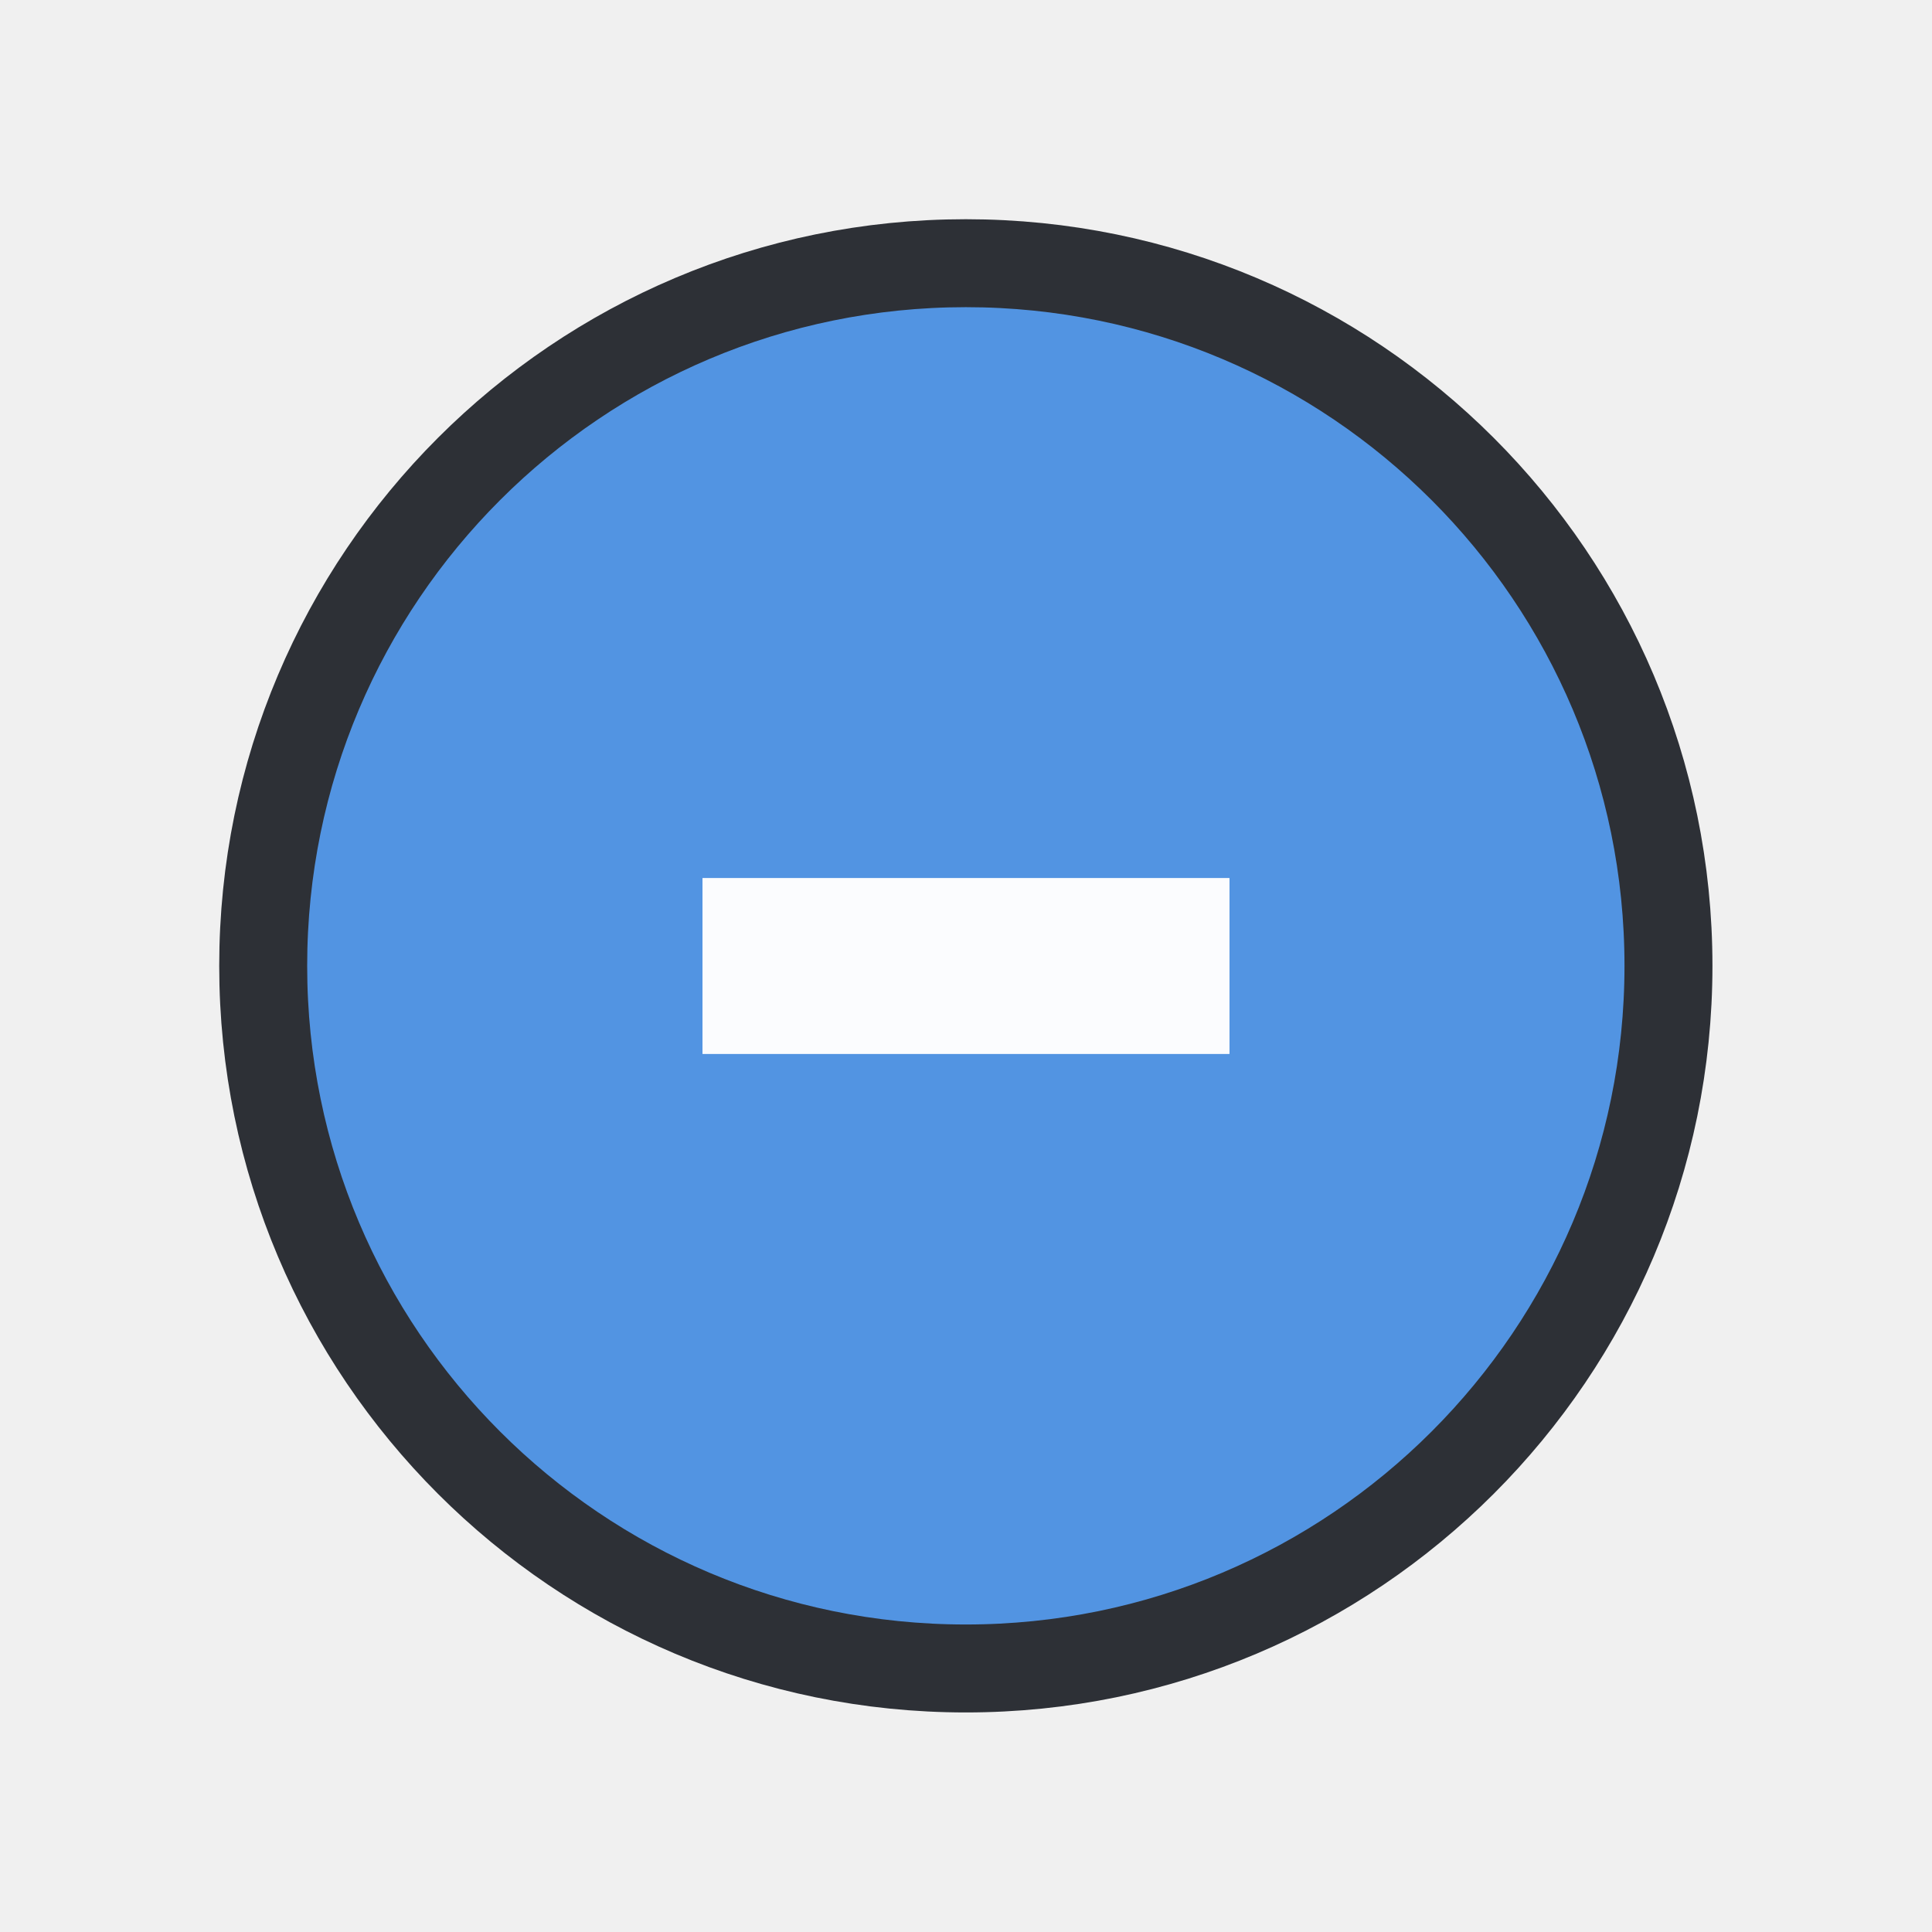
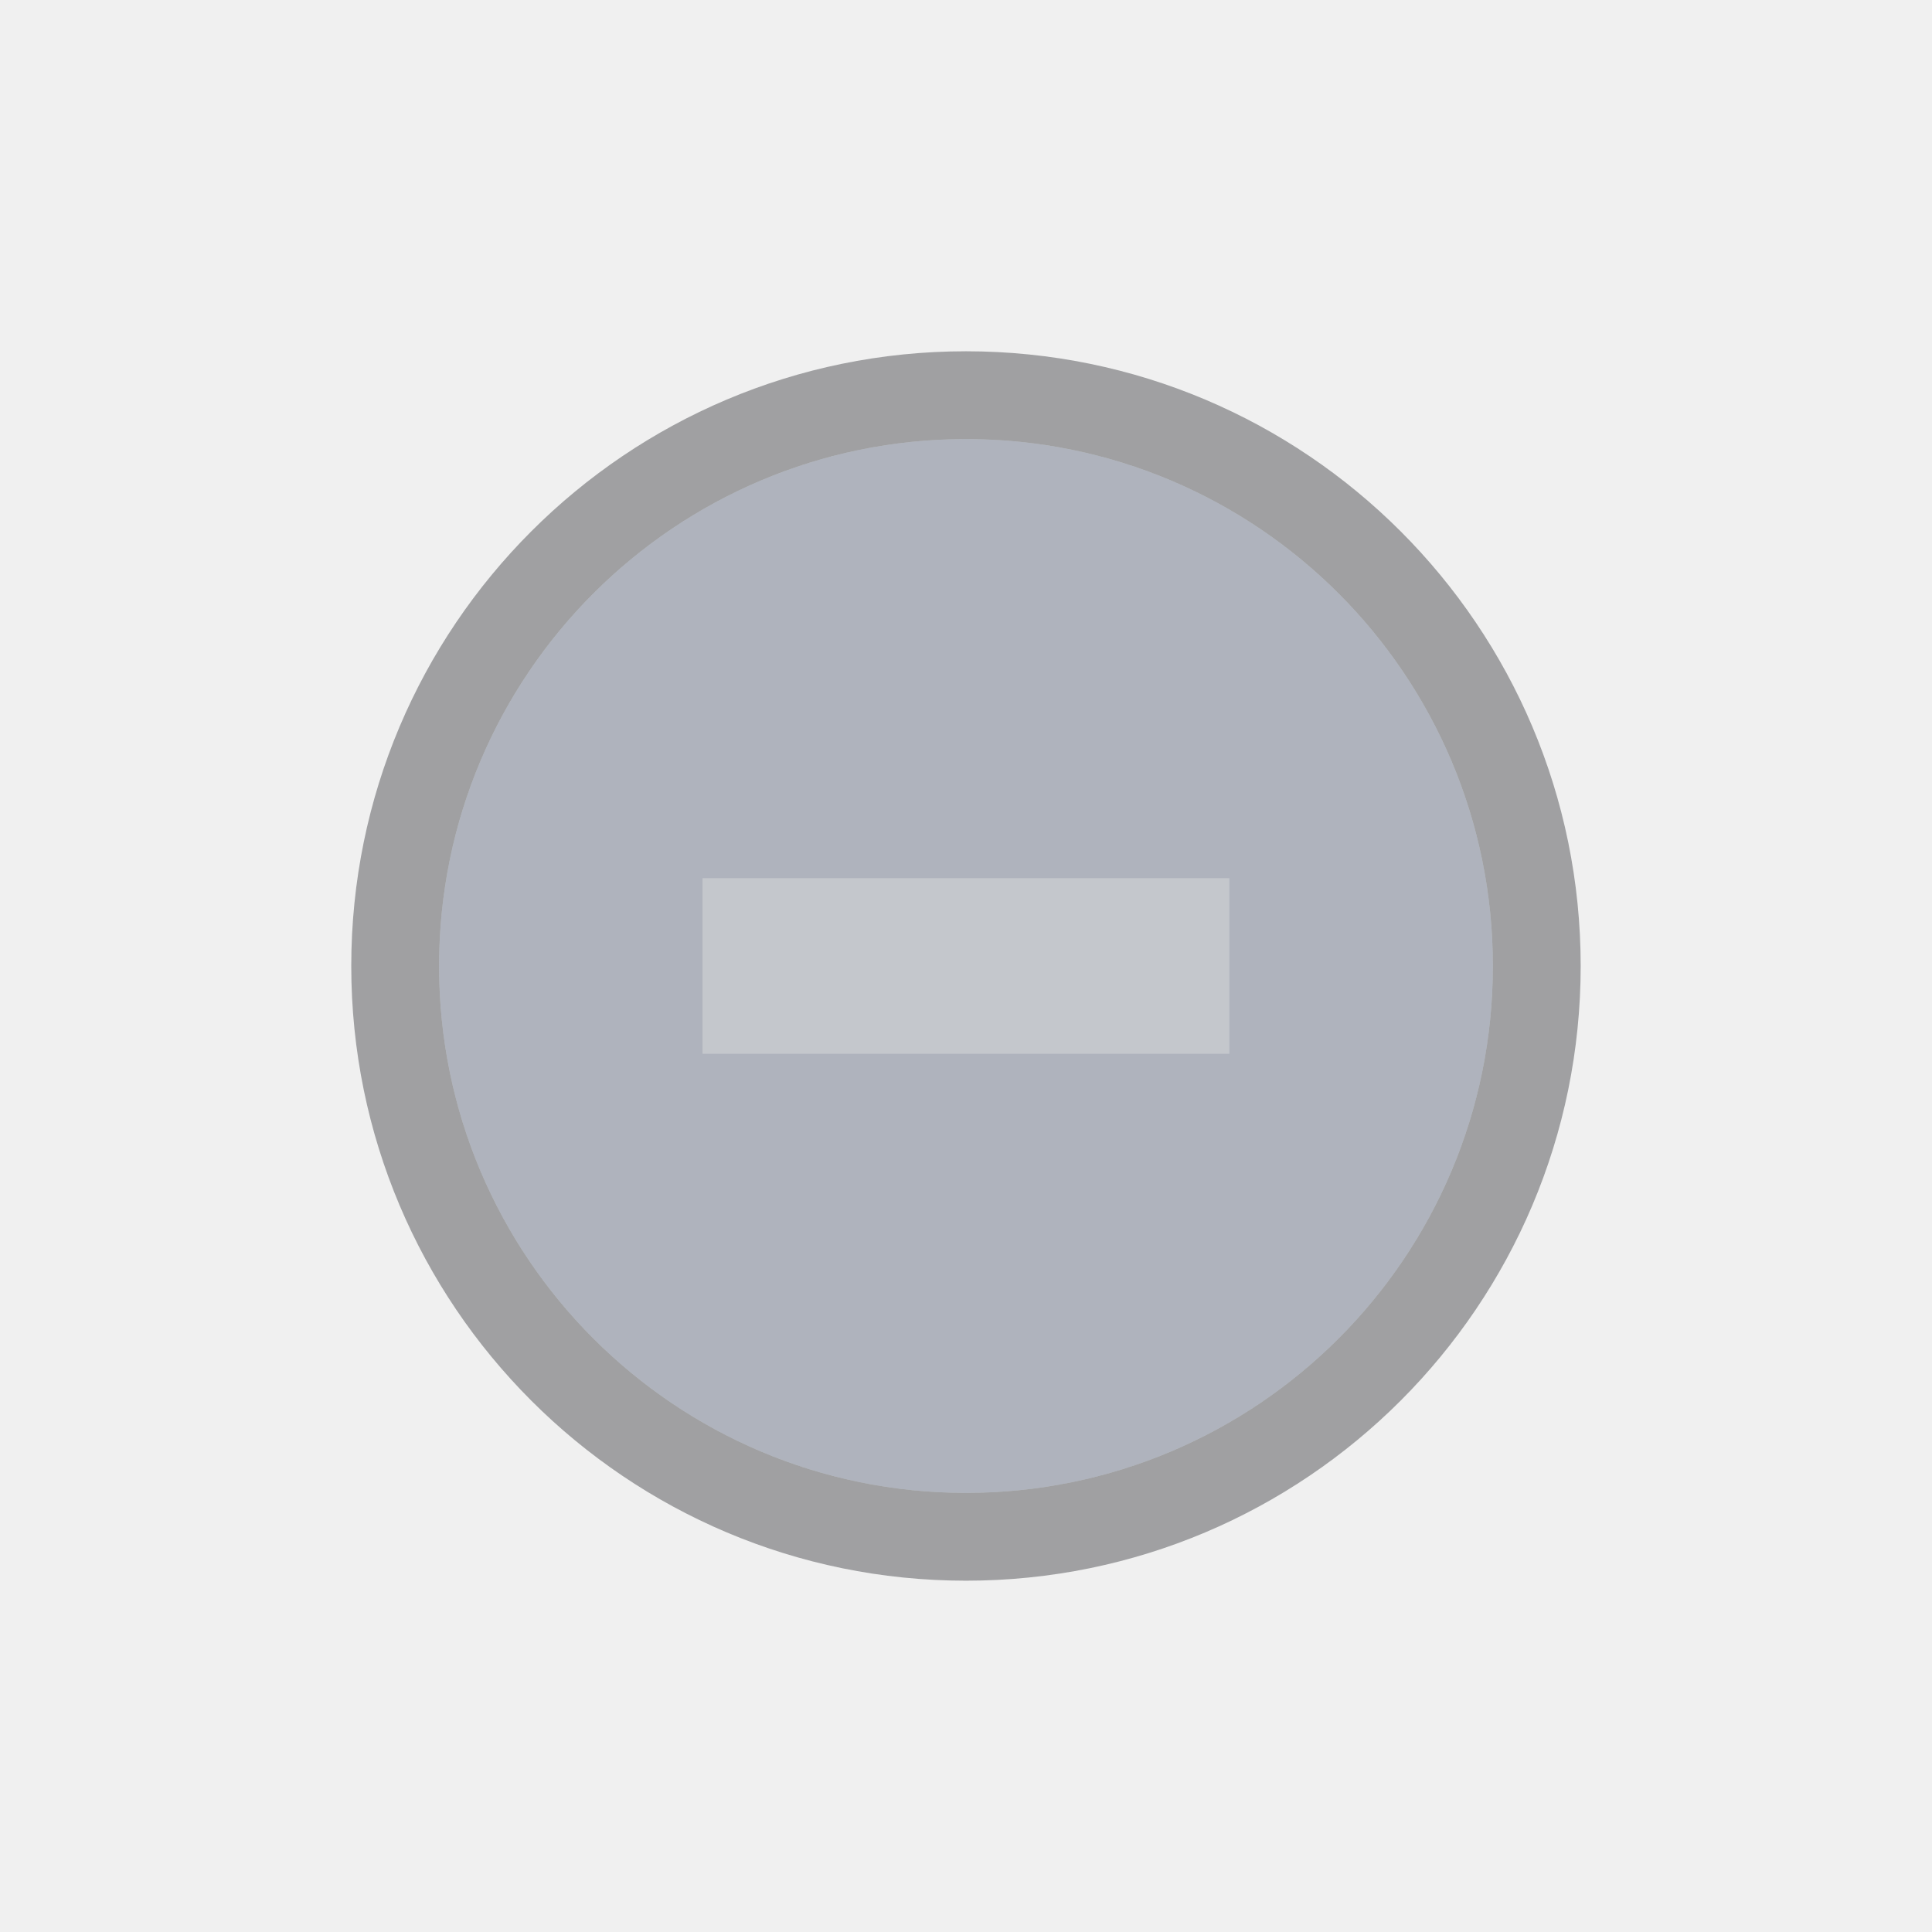
<svg xmlns="http://www.w3.org/2000/svg" width="22" height="22" viewBox="0 0 5.821 5.821" version="1.1" id="svg1" xml:space="preserve">
  <defs id="defs1">
    <linearGradient id="selected_bg_color">
      <stop style="stop-color:#5294e2;stop-opacity:1;" offset="0" id="stop4421" />
    </linearGradient>
    <linearGradient id="selected_fg_color">
      <stop style="stop-color:#ffffffgit;stop-opacity:1;" offset="0" id="stop4416" />
    </linearGradient>
  </defs>
  <g id="layer1">
-     <circle style="fill:#5294e2;fill-opacity:1;stroke:#2d3036;stroke-width:0.265;stroke-linecap:round;stroke-linejoin:round;stroke-dasharray:none;stroke-opacity:1" id="path1" cx="2.91" cy="2.91" r="2.117" />
-     <g transform="matrix(0.2645833,0,0,0.2645833,-0.2645781,-0.2645787)" id="g5113" style="enable-background:new">
-       <g id="layer1-48" transform="translate(0,-1028.362)">
-         <g style="display:inline;opacity:0.7" id="titlebutton-min-dark" transform="translate(-583,1218)">
-           <g id="g7138-6-5" style="display:inline;opacity:1" transform="translate(-781,-432.6378)">
-             <g transform="translate(-58)" style="display:inline;opacity:1" id="g4490-3-75-4-7">
-               <g id="g4092-0-7-0-4-9" style="display:inline" transform="translate(58)" />
+     <g transform="matrix(0.2645833,0,0,0.2645833,-0.2645833,-0.2645787)" id="g5160" style="enable-background:new">
+       <g id="layer1-061" transform="translate(0,-1028.362)">
+         <g style="display:inline" id="titlebutton-min-hover-dark" transform="translate(-480,1218)">
+           <g id="g4909-3-7" style="display:inline;opacity:1" transform="translate(-781,-432.6378)">
+             <ellipse cy="255" cx="1273" style="display:inline;opacity:0.45;fill:#5f697f;fill-opacity:1;stroke:none;stroke-width:0;stroke-linecap:butt;stroke-linejoin:miter;stroke-miterlimit:4;stroke-dasharray:none;stroke-dashoffset:0;stroke-opacity:1" id="path4068-7-5-9-6-7-2-1-6-1" rx="6" ry="6" />
+             <path style="display:inline;opacity:0.37;fill:#15171c;fill-opacity:1;stroke:none;stroke-width:0;stroke-linecap:butt;stroke-linejoin:miter;stroke-miterlimit:4;stroke-dasharray:none;stroke-dashoffset:0;stroke-opacity:1" d="m 1273,248 a 7,7 0 0 0 -7,7 7,7 0 0 0 7,7 7,7 0 0 0 7,-7 7,7 0 0 0 -7,-7 z m 0,1 a 6,6 0 0 1 6,6 6,6 0 0 1 -6,6 6,6 0 0 1 -6,-6 6,6 0 0 1 6,-6 z" id="path4068-7-5-9-6-7-2-5-23-4-3" />
+             <g style="display:inline;opacity:1;fill:#c0e3ff;fill-opacity:1" id="g4834-0-4-5" transform="translate(1265,247)">
+               <g transform="translate(-81.0002,-967)" style="display:inline;fill:#c0e3ff;fill-opacity:1" id="layer9-3-4-15-6" />
+               <g transform="translate(-81.0002,-967)" id="layer10-4-1-8-3" style="fill:#c0e3ff;fill-opacity:1" />
+               <g transform="translate(-81.0002,-967)" id="layer11-2-6-4-9" style="fill:#c0e3ff;fill-opacity:1" />
+               <g transform="translate(-81.0002,-967)" id="layer13-5-4-8-0" style="fill:#c0e3ff;fill-opacity:1" />
+               <g transform="translate(-81.0002,-967)" id="layer14-6-0-8-2" style="fill:#c0e3ff;fill-opacity:1" />
+               <g transform="translate(-81.0002,-967)" style="display:inline;fill:#c0e3ff;fill-opacity:1" id="layer15-52-1-7-5" />
+               <g transform="translate(-81.0002,-967)" style="display:inline;fill:#c0e3ff;fill-opacity:1" id="g71291-3-9-9-9" />
+               <g transform="translate(-81.0002,-967)" style="display:inline;fill:#c0e3ff;fill-opacity:1" id="g4953-8-2-7-8" />
+               <g transform="translate(-81.0002,-967)" style="display:inline;fill:#c0e3ff;fill-opacity:1" id="layer12-45-6-2-7">
+                 <path style="color:#000000;font-style:normal;font-variant:normal;font-weight:normal;font-stretch:normal;font-size:medium;line-height:normal;font-family:Sans;-inkscape-font-specification:Sans;text-indent:0;text-align:start;text-decoration:none;text-decoration-line:none;letter-spacing:normal;word-spacing:normal;text-transform:none;writing-mode:lr-tb;direction:ltr;baseline-shift:baseline;text-anchor:start;display:inline;overflow:visible;visibility:visible;opacity:1;fill:#c4c7cc;fill-opacity:1;stroke:none;stroke-width:2;marker:none;enable-background:accumulate" id="rect9057-8-2-3" d="m 86,974 v 2 h 6 v -2 z" />
+               </g>
            </g>
-             <path d="m 1373,254 v 2 h 6 v -2 z" id="rect9057-4-3-8-5" style="color:#000000;font-style:normal;font-variant:normal;font-weight:normal;font-stretch:normal;font-size:medium;line-height:normal;font-family:Sans;-inkscape-font-specification:Sans;text-indent:0;text-align:start;text-decoration:none;text-decoration-line:none;letter-spacing:normal;word-spacing:normal;text-transform:none;writing-mode:lr-tb;direction:ltr;baseline-shift:baseline;text-anchor:start;display:inline;overflow:visible;visibility:visible;opacity:1;fill:#ffffff;fill-opacity:1;stroke:none;stroke-width:2;marker:none;enable-background:accumulate" />
          </g>
-           <rect y="-185.638" x="587" height="16" width="16" id="rect17883-32-6-9" style="display:inline;opacity:1;fill:none;fill-opacity:1;stroke:none;stroke-width:1;stroke-linecap:butt;stroke-linejoin:miter;stroke-miterlimit:4;stroke-dasharray:none;stroke-dashoffset:0;stroke-opacity:0" />
-         </g>
-       </g>
-     </g>
-     <g transform="matrix(0.2645833,0,0,0.2645833,-0.2645781,-0.2645787)" id="g6" style="enable-background:new">
-       <g id="g5" transform="translate(0,-1028.362)">
-         <g style="display:inline;opacity:0.7" id="g4" transform="translate(-583,1218)">
-           <g id="g3" style="display:inline;opacity:1" transform="translate(-781,-432.6378)">
-             <g transform="translate(-58)" style="display:inline;opacity:1" id="g2">
-               <g id="g1" style="display:inline" transform="translate(58)" />
-             </g>
-             <path d="m 1373,254 v 2 h 6 v -2 z" id="path2" style="color:#000000;font-style:normal;font-variant:normal;font-weight:normal;font-stretch:normal;font-size:medium;line-height:normal;font-family:Sans;-inkscape-font-specification:Sans;text-indent:0;text-align:start;text-decoration:none;text-decoration-line:none;letter-spacing:normal;word-spacing:normal;text-transform:none;writing-mode:lr-tb;direction:ltr;baseline-shift:baseline;text-anchor:start;display:inline;overflow:visible;visibility:visible;opacity:1;fill:#ffffff;fill-opacity:1;stroke:none;stroke-width:2;marker:none;enable-background:accumulate" />
-           </g>
-           <rect y="-185.638" x="587" height="16" width="16" id="rect3" style="display:inline;opacity:1;fill:none;fill-opacity:1;stroke:none;stroke-width:1;stroke-linecap:butt;stroke-linejoin:miter;stroke-miterlimit:4;stroke-dasharray:none;stroke-dashoffset:0;stroke-opacity:0" />
-         </g>
-       </g>
-     </g>
-     <g transform="matrix(0.2645833,0,0,0.2645833,-0.2645781,-0.2645787)" id="g12" style="enable-background:new">
-       <g id="g11" transform="translate(0,-1028.362)">
-         <g style="display:inline;opacity:0.7" id="g10" transform="translate(-583,1218)">
-           <g id="g9" style="display:inline;opacity:1" transform="translate(-781,-432.6378)">
-             <g transform="translate(-58)" style="display:inline;opacity:1" id="g8">
-               <g id="g7" style="display:inline" transform="translate(58)" />
-             </g>
-             <path d="m 1373,254 v 2 h 6 v -2 z" id="path8" style="color:#000000;font-style:normal;font-variant:normal;font-weight:normal;font-stretch:normal;font-size:medium;line-height:normal;font-family:Sans;-inkscape-font-specification:Sans;text-indent:0;text-align:start;text-decoration:none;text-decoration-line:none;letter-spacing:normal;word-spacing:normal;text-transform:none;writing-mode:lr-tb;direction:ltr;baseline-shift:baseline;text-anchor:start;display:inline;overflow:visible;visibility:visible;opacity:1;fill:#ffffff;fill-opacity:1;stroke:none;stroke-width:2;marker:none;enable-background:accumulate" />
-           </g>
-           <rect y="-185.638" x="587" height="16" width="16" id="rect9" style="display:inline;opacity:1;fill:none;fill-opacity:1;stroke:none;stroke-width:1;stroke-linecap:butt;stroke-linejoin:miter;stroke-miterlimit:4;stroke-dasharray:none;stroke-dashoffset:0;stroke-opacity:0" />
+           <rect y="-185.638" x="484" height="16" width="16" id="rect17883-11-4-0" style="display:inline;opacity:1;fill:none;fill-opacity:1;stroke:none;stroke-width:1;stroke-linecap:butt;stroke-linejoin:miter;stroke-miterlimit:4;stroke-dasharray:none;stroke-dashoffset:0;stroke-opacity:0" />
        </g>
      </g>
    </g>
  </g>
</svg>
